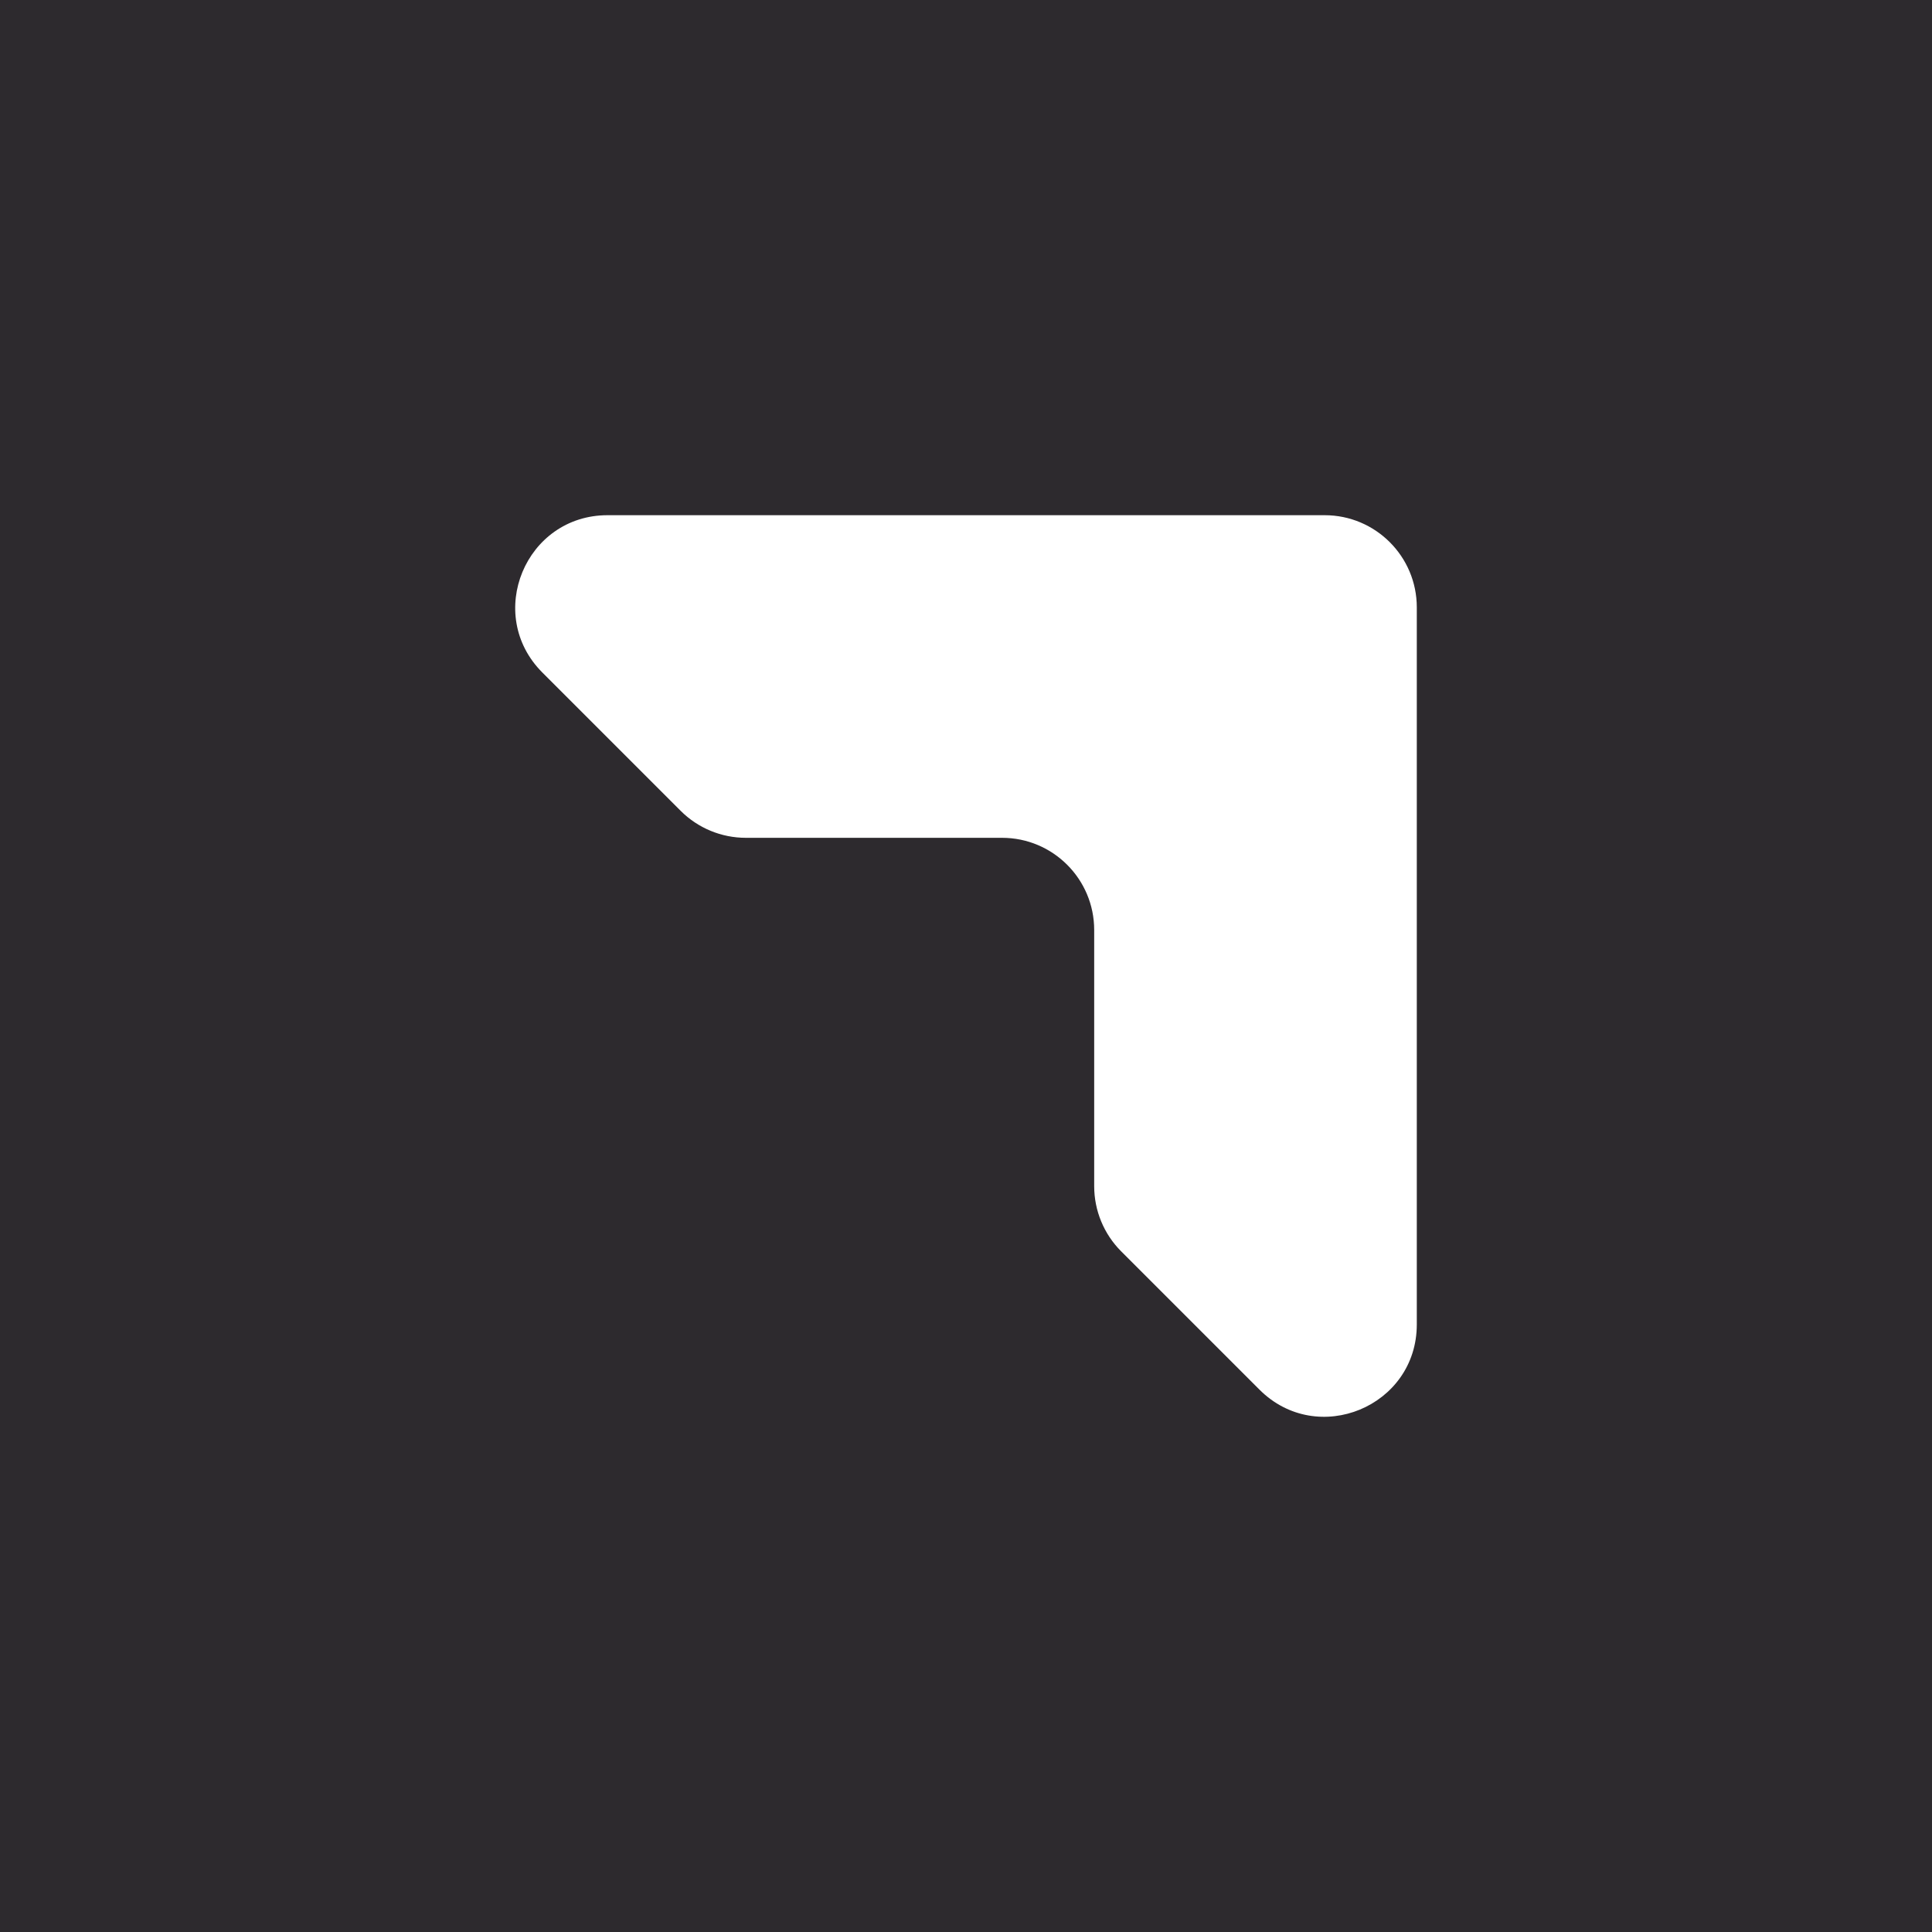
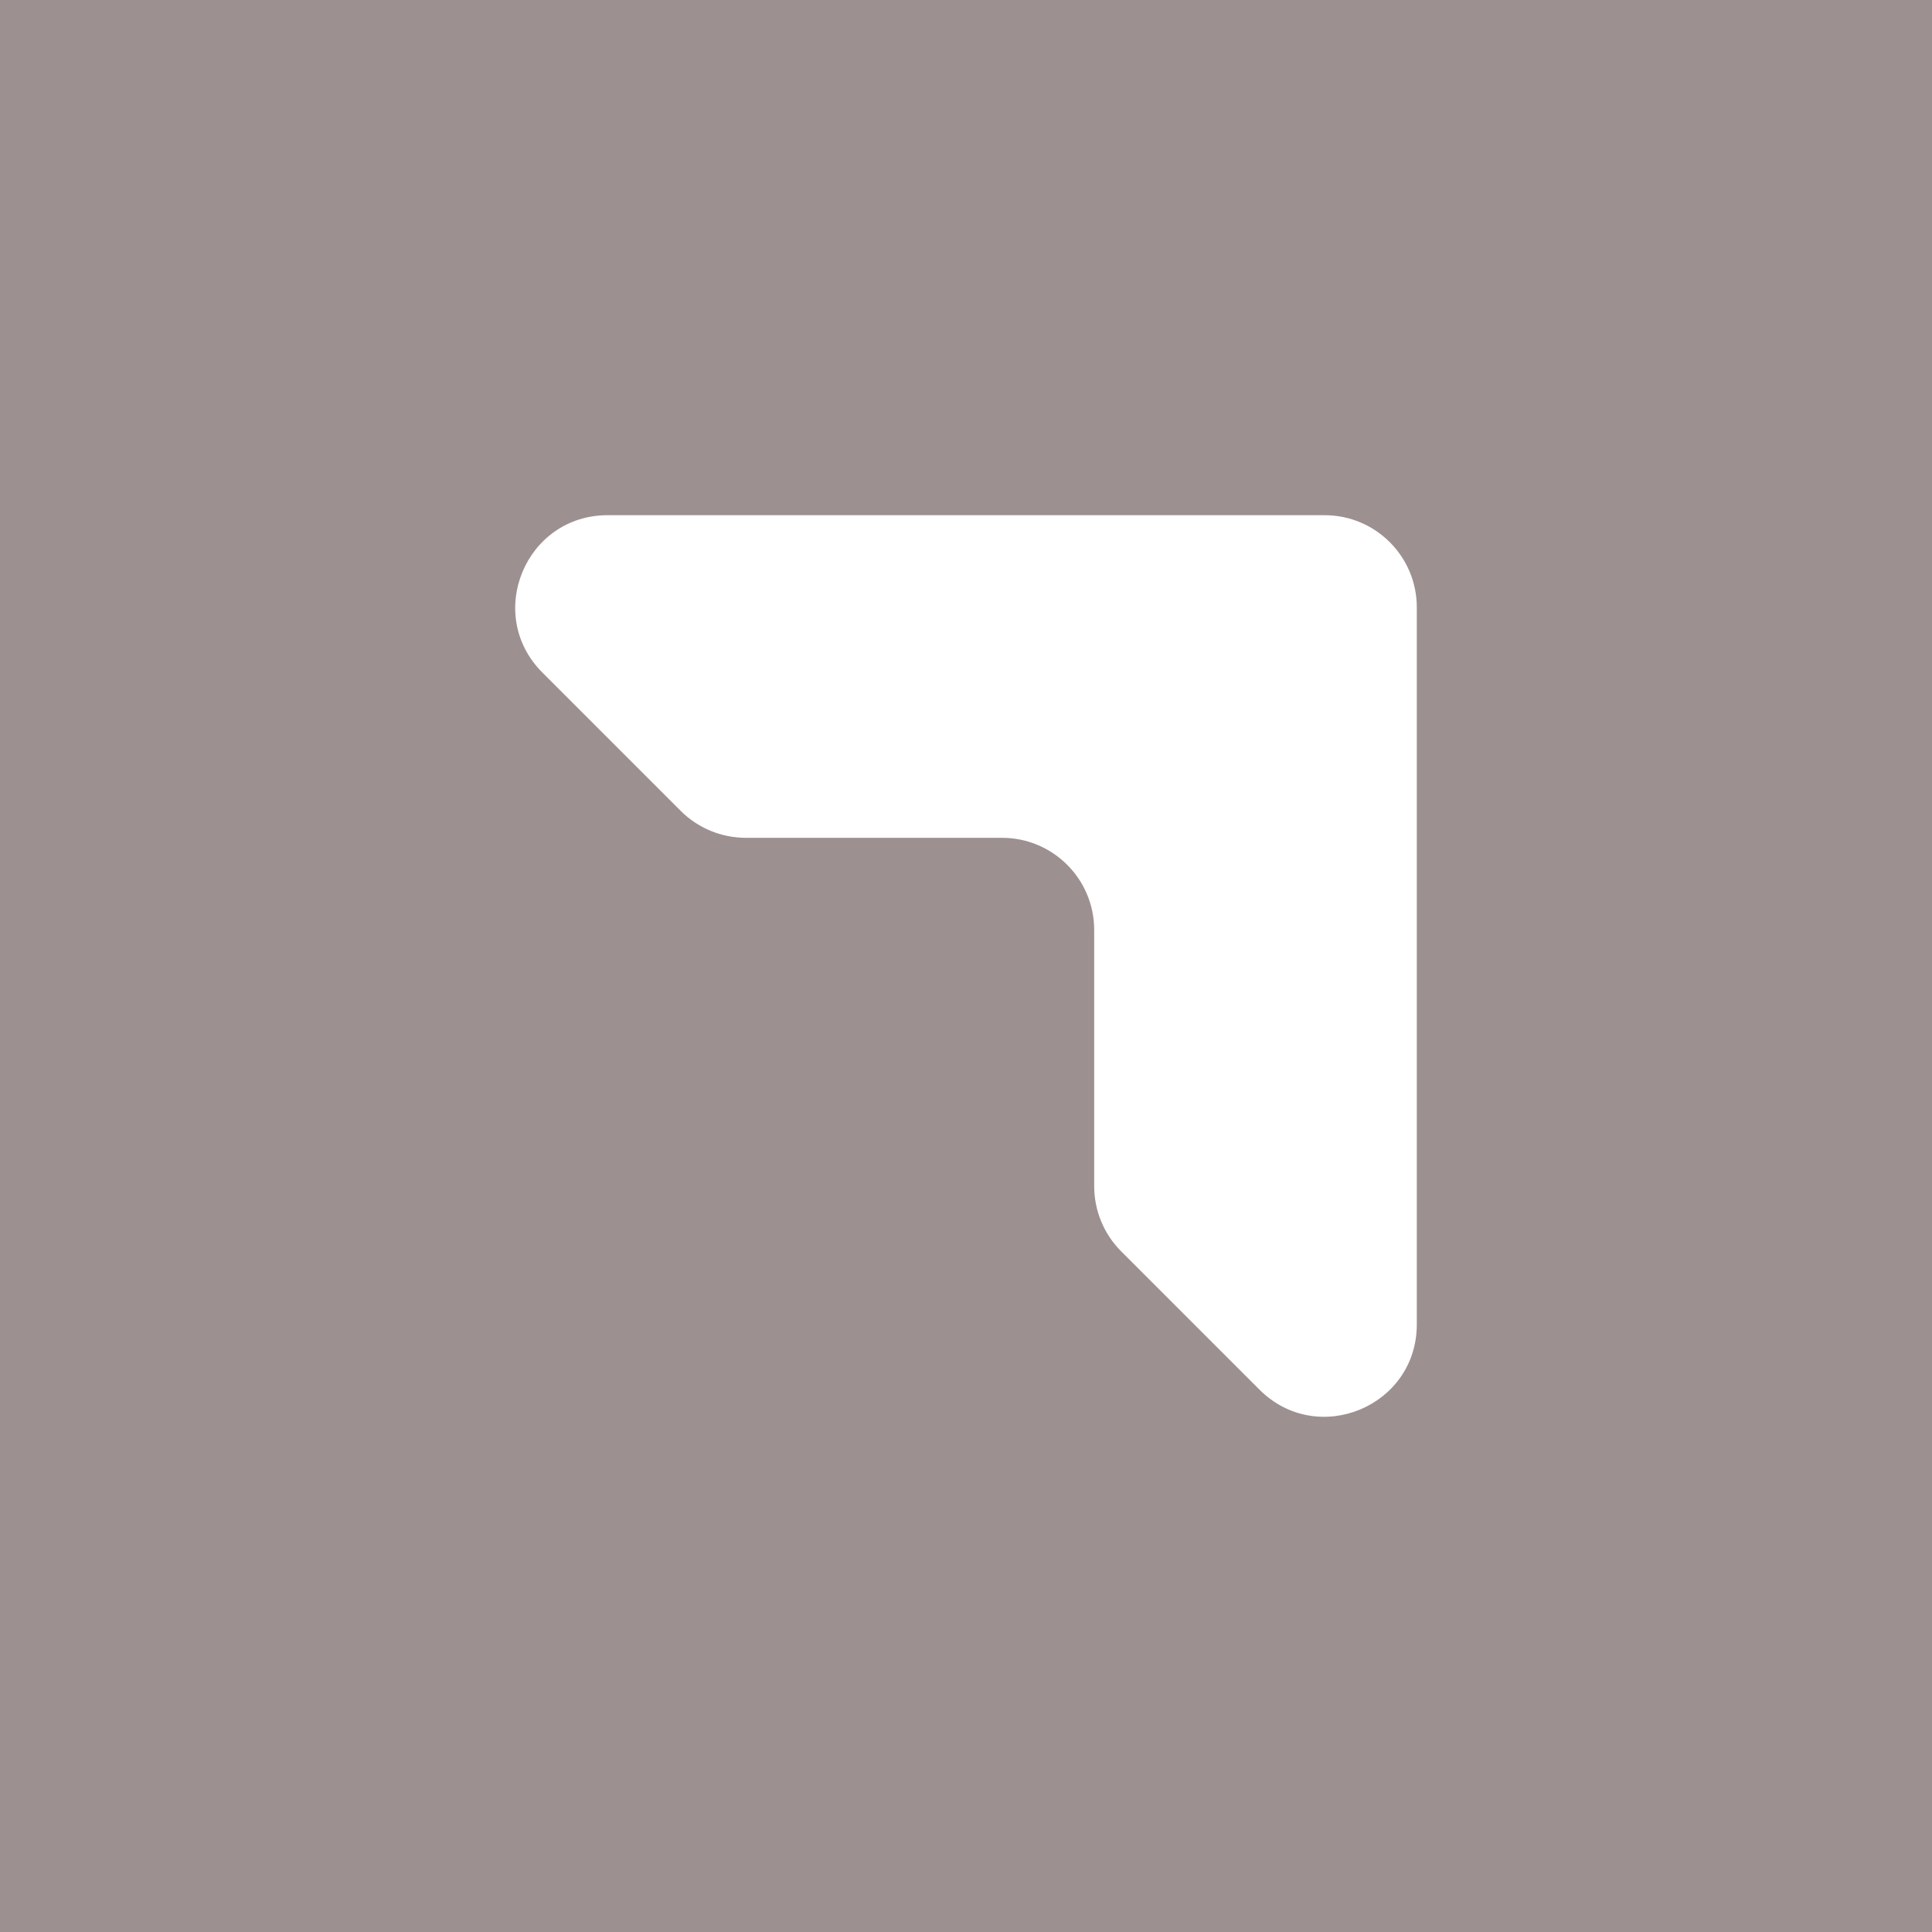
<svg xmlns="http://www.w3.org/2000/svg" width="300" height="300" viewBox="0 0 300 300" fill="none">
-   <rect width="300" height="300" fill="#2D2A2E" />
+   <rect width="300" height="300" fill="#9d9090" />
  <path d="M195.566 215.779C204.583 224.796 220 218.41 220 205.659V94.313C220 86.408 213.592 80 205.688 80H94.342C81.59 80 75.204 95.417 84.221 104.433L105.69 125.903C108.375 128.587 112.015 130.095 115.811 130.095H155.592C163.497 130.095 169.905 136.503 169.905 144.408V184.19C169.905 187.985 171.413 191.626 174.097 194.31L195.566 215.779Z" fill="white" />
</svg>
